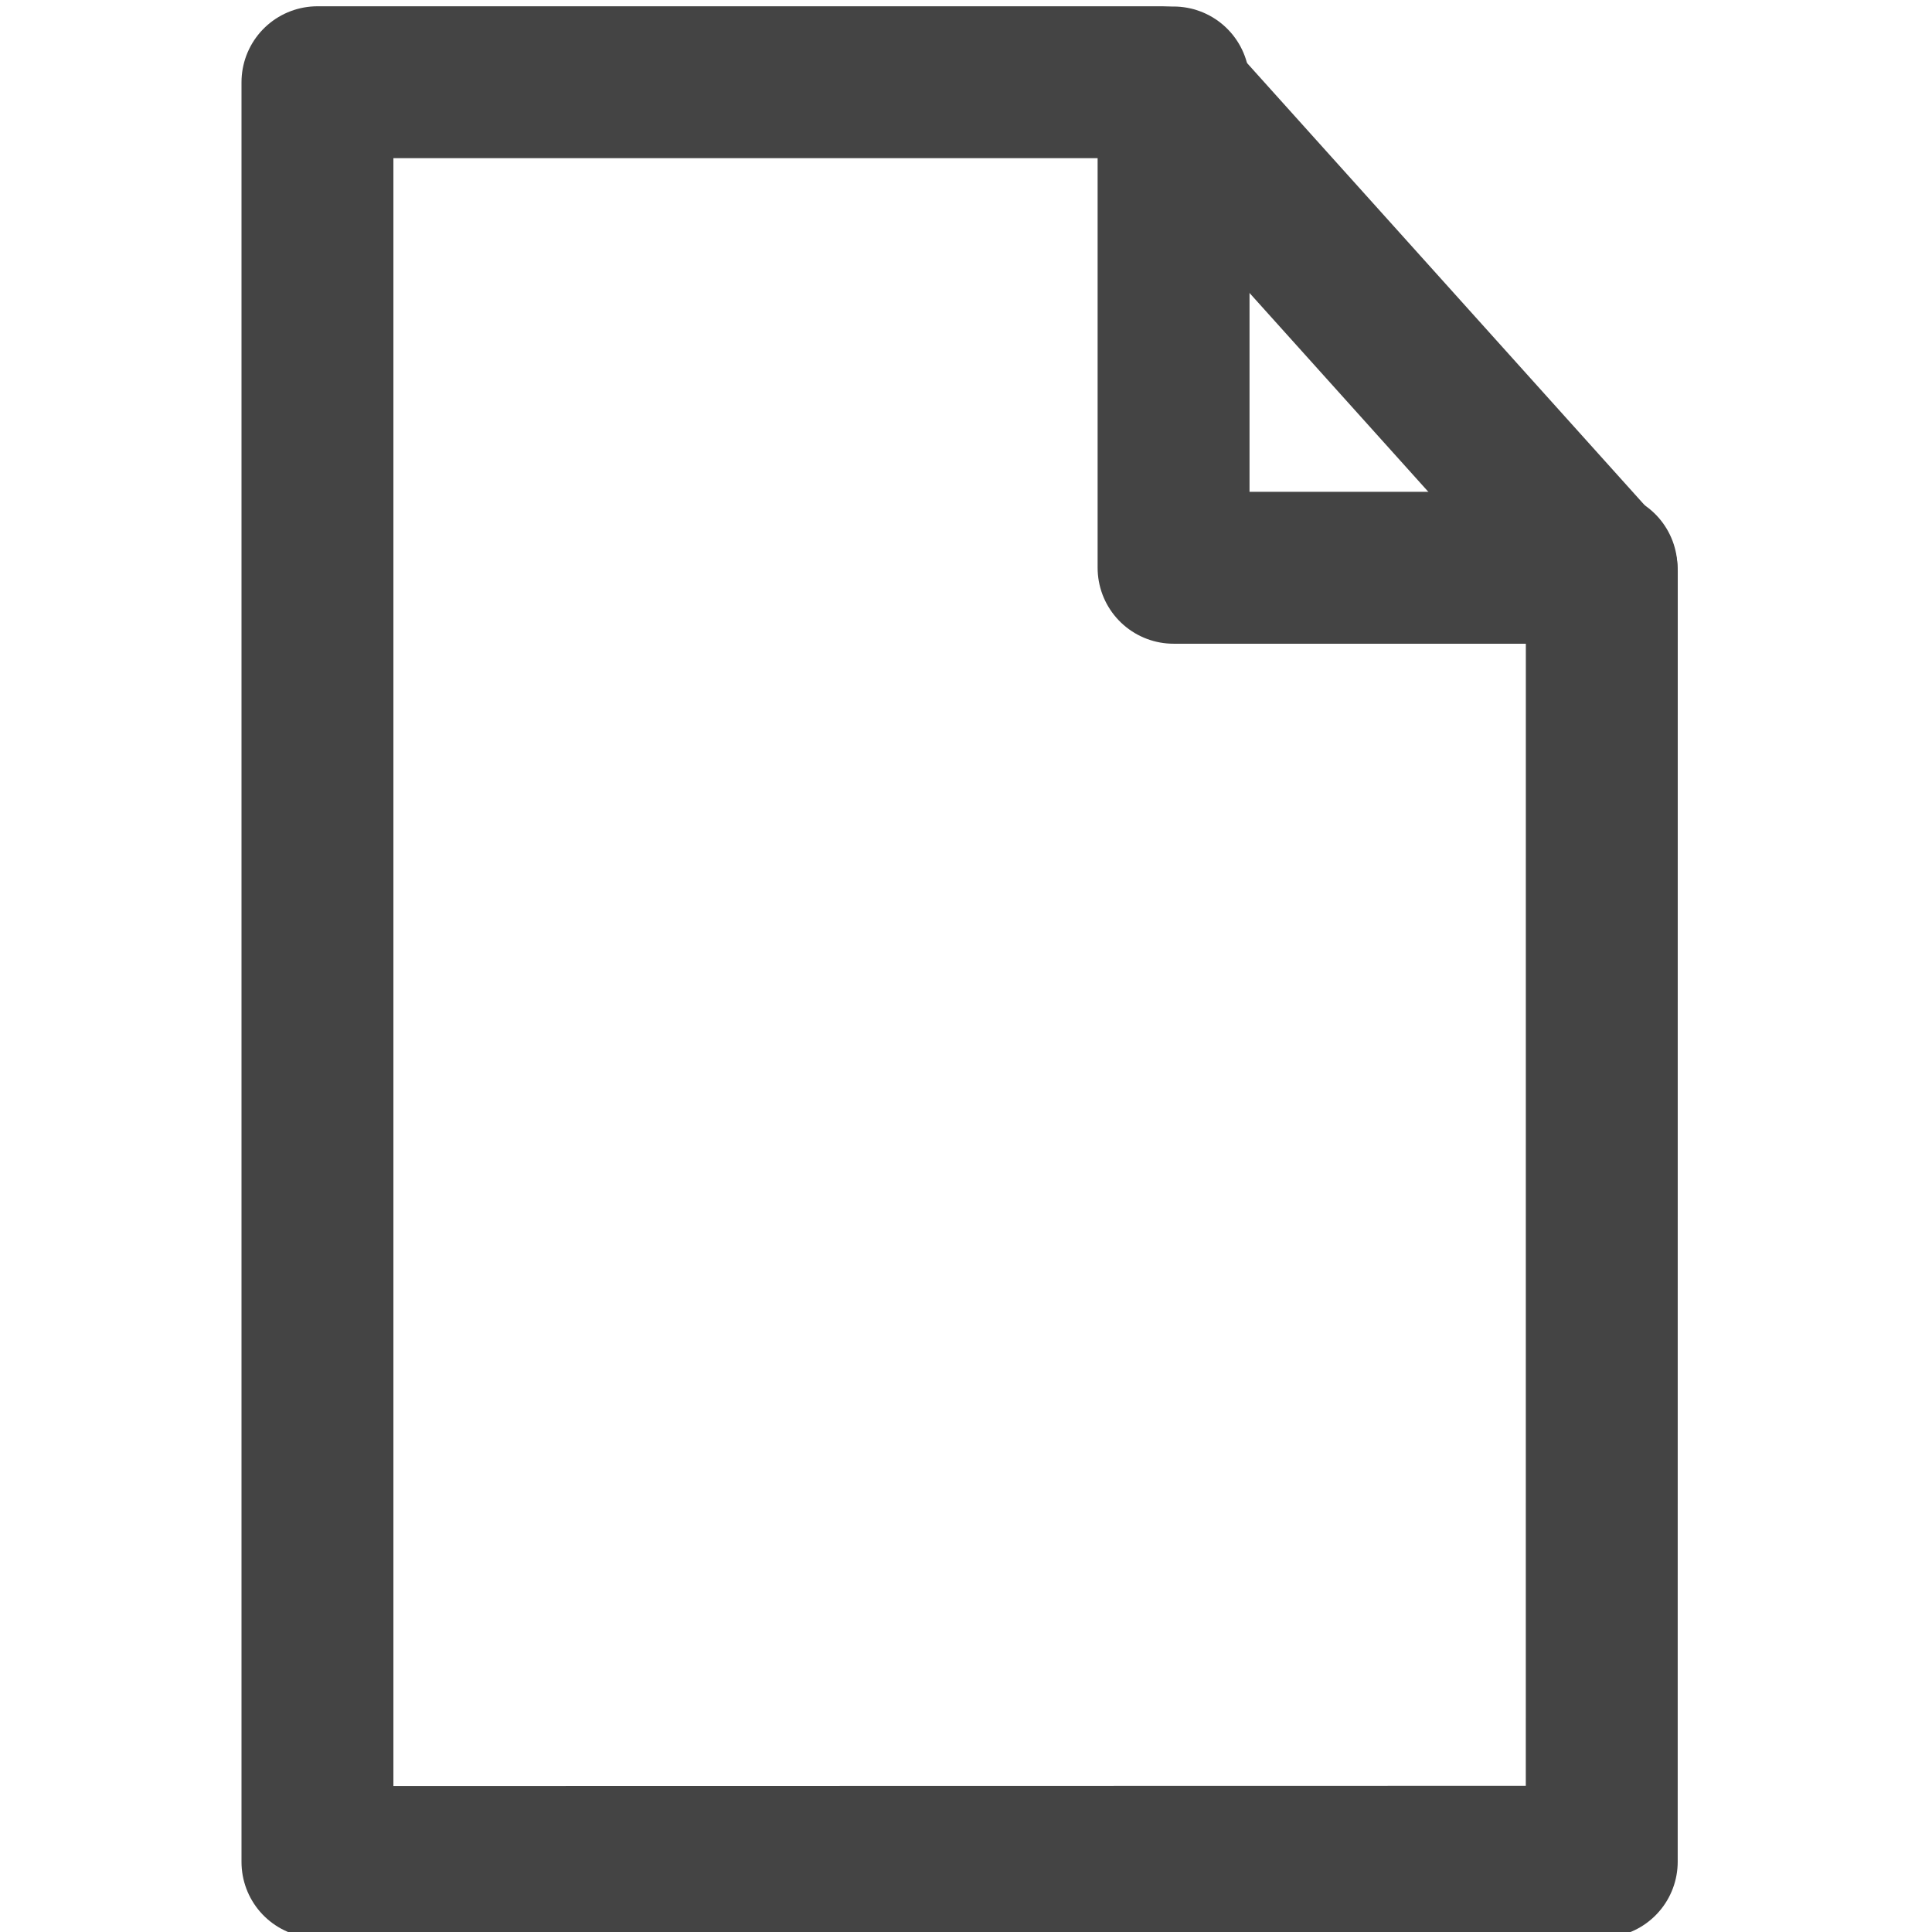
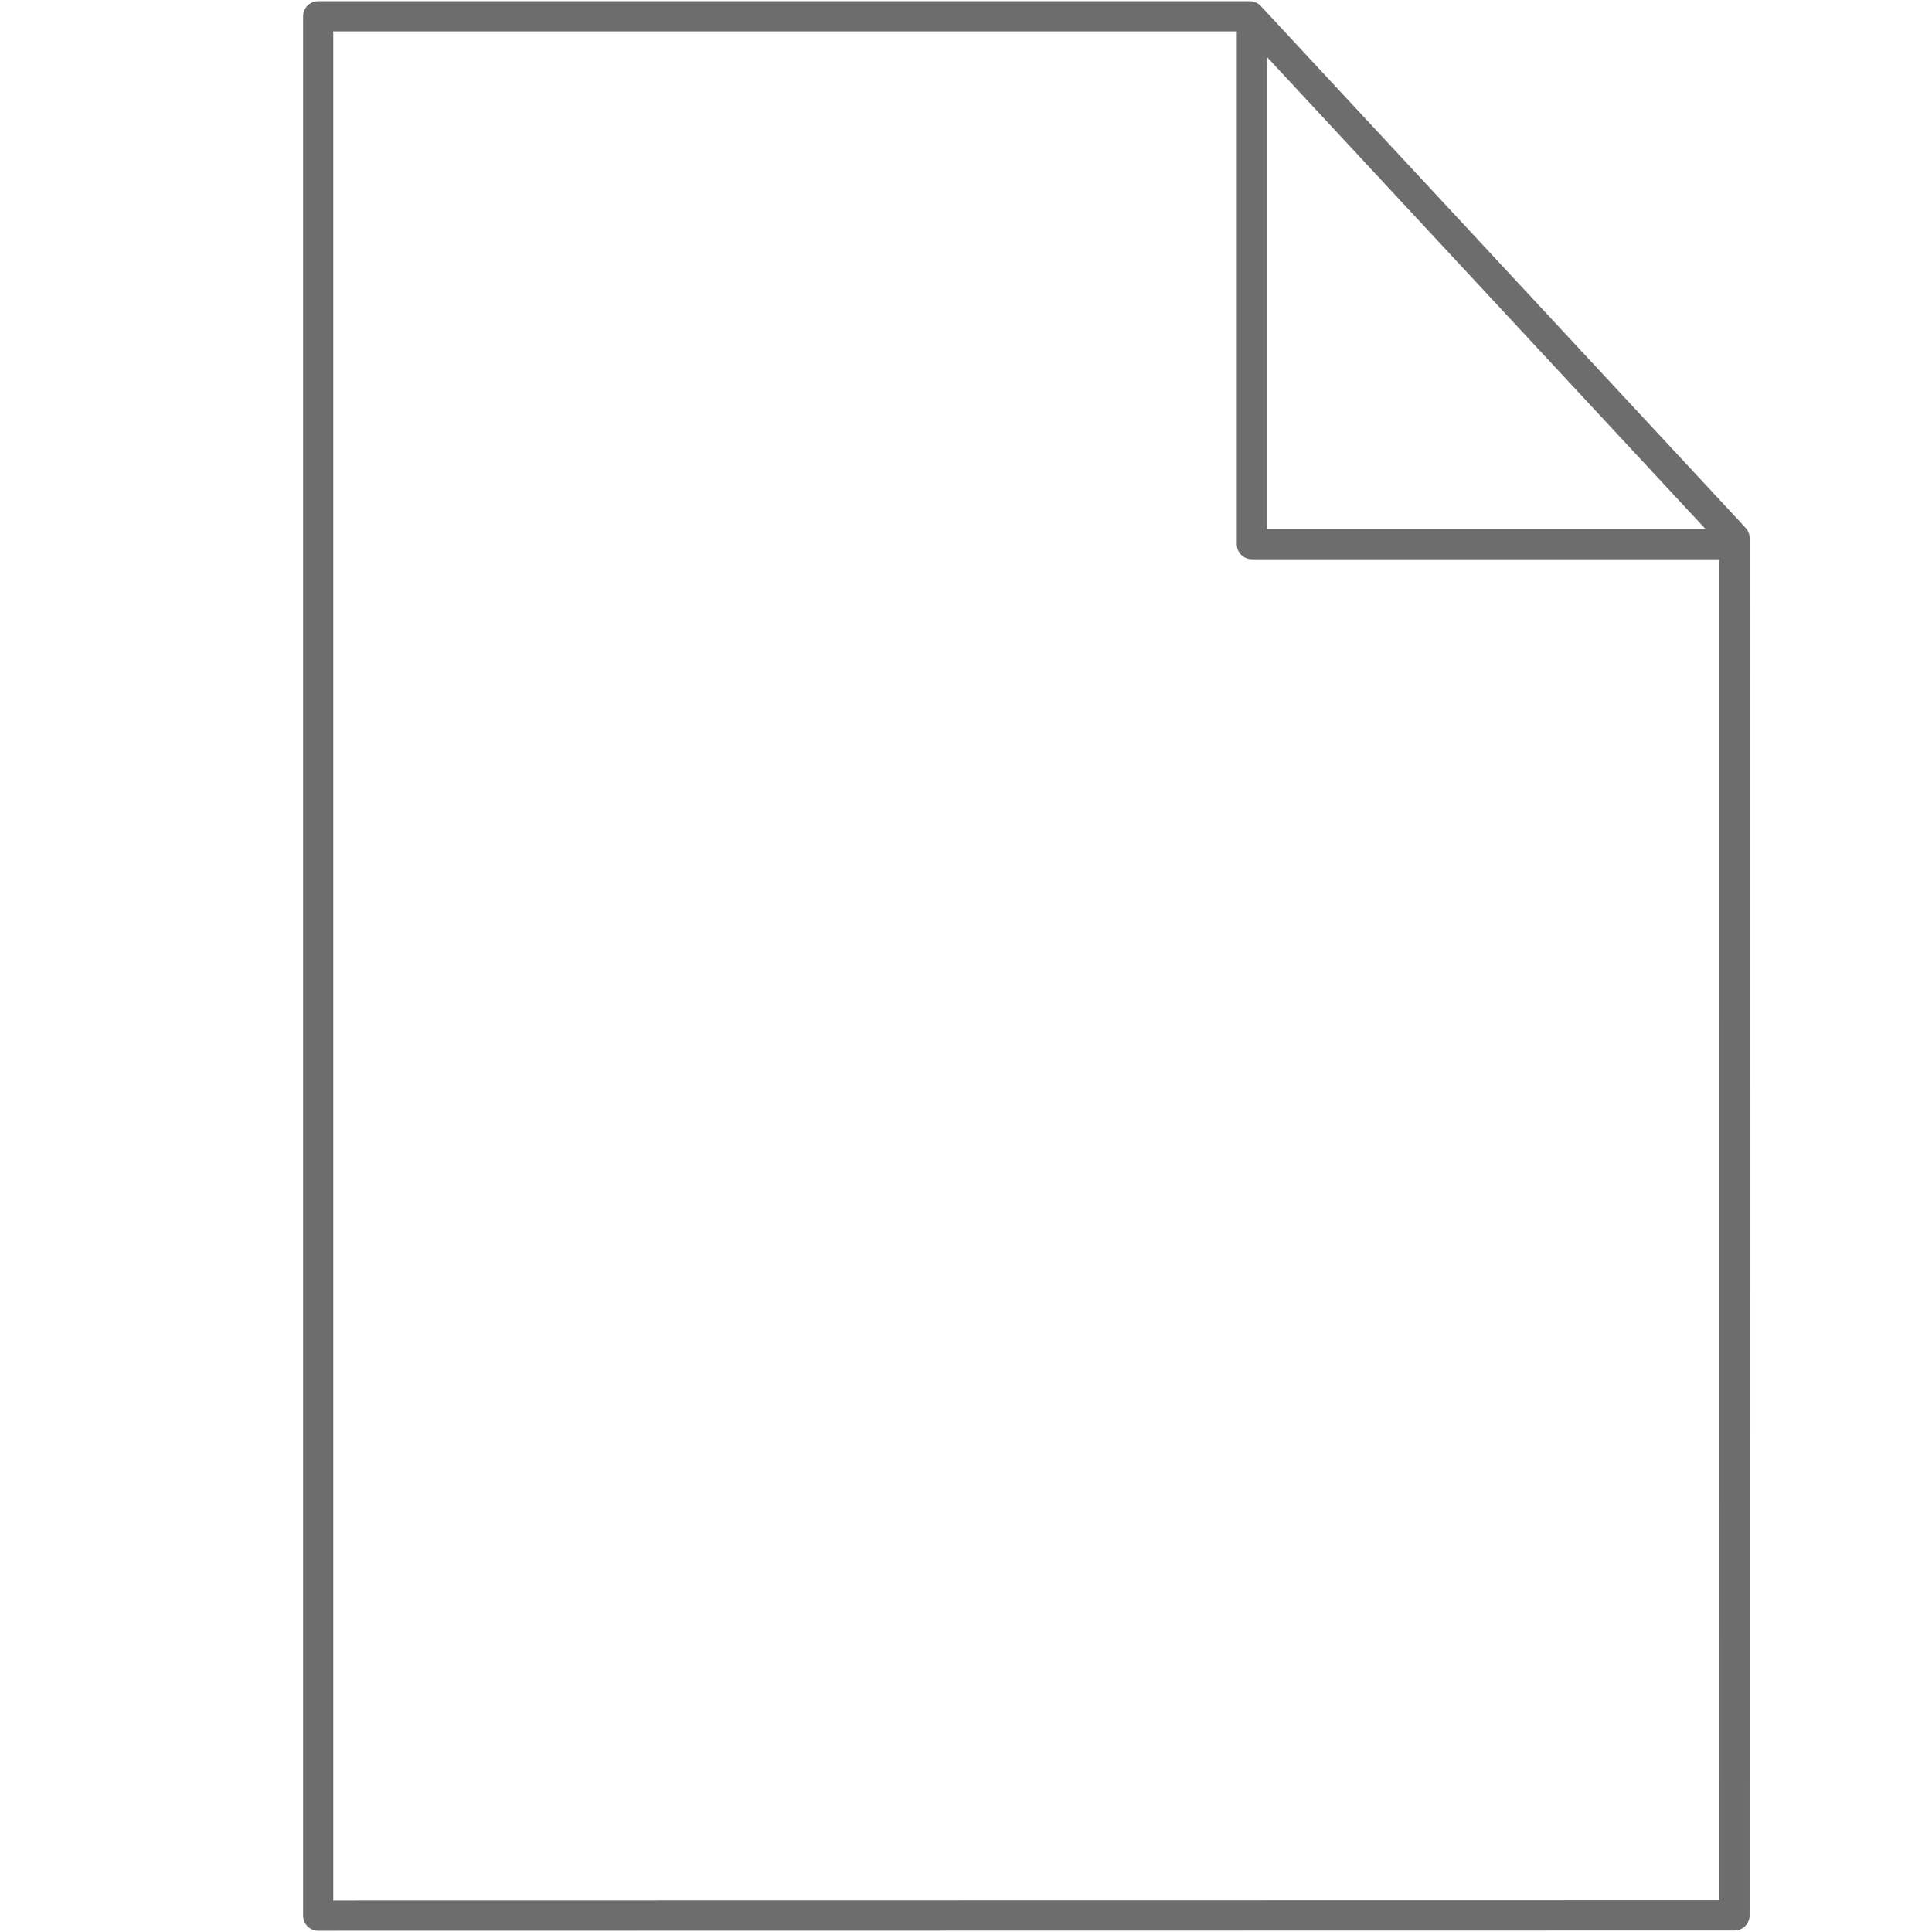
- <svg xmlns="http://www.w3.org/2000/svg" xmlns:xlink="http://www.w3.org/1999/xlink" version="1.1" width="16" height="16" id="svg2">
+ <svg xmlns="http://www.w3.org/2000/svg" xmlns:xlink="http://www.w3.org/1999/xlink" version="1.1" width="64" height="64" id="svg2">
  <defs id="defs4">
-     <linearGradient id="linearGradient3816">
-       <stop style="stop-color:#ffffff;stop-opacity:1;" offset="0" id="stop3818" />
-       <stop style="stop-color:#ffffff;stop-opacity:0;" offset="1" id="stop3820" />
-     </linearGradient>
    <linearGradient id="linearGradient3764">
      <stop id="stop3766" style="stop-color:#b6d0e7;stop-opacity:1" offset="0" />
      <stop id="stop3768" style="stop-color:#b6d0e7;stop-opacity:0" offset="1" />
    </linearGradient>
    <linearGradient x1="7.879" y1="6.061" x2="-0.424" y2="16.667" id="linearGradient3770" xlink:href="#linearGradient3764" gradientUnits="userSpaceOnUse" />
    <linearGradient x1="7.879" y1="6.061" x2="-0.424" y2="16.667" id="linearGradient3770-0" xlink:href="#linearGradient3764-1" gradientUnits="userSpaceOnUse" />
    <linearGradient id="linearGradient3764-1">
      <stop id="stop3766-3" style="stop-color:#b6d0e7;stop-opacity:1" offset="0" />
      <stop id="stop3768-4" style="stop-color:#b6d0e7;stop-opacity:0" offset="1" />
    </linearGradient>
    <linearGradient x1="7.879" y1="6.061" x2="-0.424" y2="16.667" id="linearGradient3770-3" xlink:href="#linearGradient3764-3" gradientUnits="userSpaceOnUse" />
    <linearGradient id="linearGradient3764-3">
-       <stop id="stop3766-9" style="stop-color:#b6d0e7;stop-opacity:1" offset="0" />
-       <stop id="stop3768-0" style="stop-color:#b6d0e7;stop-opacity:0" offset="1" />
+       <stop id="stop3766-9" style="stop-color:#ffffff;stop-opacity:1;" offset="0" />
+       <stop id="stop3768-0" style="stop-color:#ffffff;stop-opacity:0;" offset="1" />
    </linearGradient>
    <linearGradient x1="7.879" y1="6.061" x2="-0.424" y2="16.667" id="linearGradient3855" xlink:href="#linearGradient3764" gradientUnits="userSpaceOnUse" />
    <linearGradient x1="7.879" y1="6.061" x2="-0.424" y2="16.667" id="linearGradient3868" xlink:href="#linearGradient3764" gradientUnits="userSpaceOnUse" />
    <linearGradient x1="7.879" y1="6.061" x2="-0.424" y2="16.667" id="linearGradient3870" xlink:href="#linearGradient3764-1" gradientUnits="userSpaceOnUse" />
    <linearGradient x1="7.879" y1="6.061" x2="-0.424" y2="16.667" id="linearGradient3872" xlink:href="#linearGradient3764-3" gradientUnits="userSpaceOnUse" />
    <linearGradient x1="7.879" y1="6.061" x2="-0.424" y2="16.667" id="linearGradient2851" xlink:href="#linearGradient3764-3" gradientUnits="userSpaceOnUse" />
    <linearGradient x1="7.879" y1="6.061" x2="-0.424" y2="16.667" id="linearGradient2853" xlink:href="#linearGradient3764-1" gradientUnits="userSpaceOnUse" />
    <linearGradient x1="7.879" y1="6.061" x2="-0.424" y2="16.667" id="linearGradient2855" xlink:href="#linearGradient3764" gradientUnits="userSpaceOnUse" />
-     <linearGradient xlink:href="#linearGradient3816" id="linearGradient3822" x1="2" y1="8.05" x2="13.894" y2="8.05" gradientUnits="userSpaceOnUse" />
+     <linearGradient xlink:href="#linearGradient3764-3" id="linearGradient3010" gradientUnits="userSpaceOnUse" x1="7.879" y1="6.061" x2="-0.424" y2="16.667" gradientTransform="matrix(5.211729,0,0,5.718568,7.941326,-25.18569)" />
  </defs>
-   <path style="fill:url(#linearGradient3822);fill-opacity:1;stroke:#444444;stroke-width:1.258;stroke-linecap:round;stroke-linejoin:round;stroke-miterlimit:4;stroke-opacity:1;stroke-dasharray:none" id="path2984-3" d="m 2.629,0.681 0,14.739 10.636,-0.002 4.56e-4,-10.688 -3.641,-4.049 -6.995,6.7e-6" />
-   <path style="fill:none;stroke:#444444;stroke-width:1.258px;stroke-linecap:round;stroke-linejoin:round;stroke-opacity:1;fill-opacity:1" id="path3765-4" d="m 9.719,0.683 0,4.019 3.544,0" />
+   <path style="fill:url(#linearGradient3010);fill-opacity:1;stroke:#6d6d6d;stroke-width:1;stroke-linecap:round;stroke-linejoin:round;stroke-miterlimit:4;stroke-opacity:1;stroke-dasharray:none" id="path2984-3" d="m 10.54,0.54 0,62.92 46.918,-0.008 0.002,-45.626 -16.06,-17.286 -30.86,2.788e-5" />
+   <path style="fill:none;stroke:#6d6d6d;stroke-width:1;stroke-linecap:round;stroke-linejoin:round;stroke-miterlimit:4;stroke-opacity:1;stroke-dasharray:none" id="path3765-4" d="m 41.47,0.649 0,17.377 15.906,0" />
</svg>
